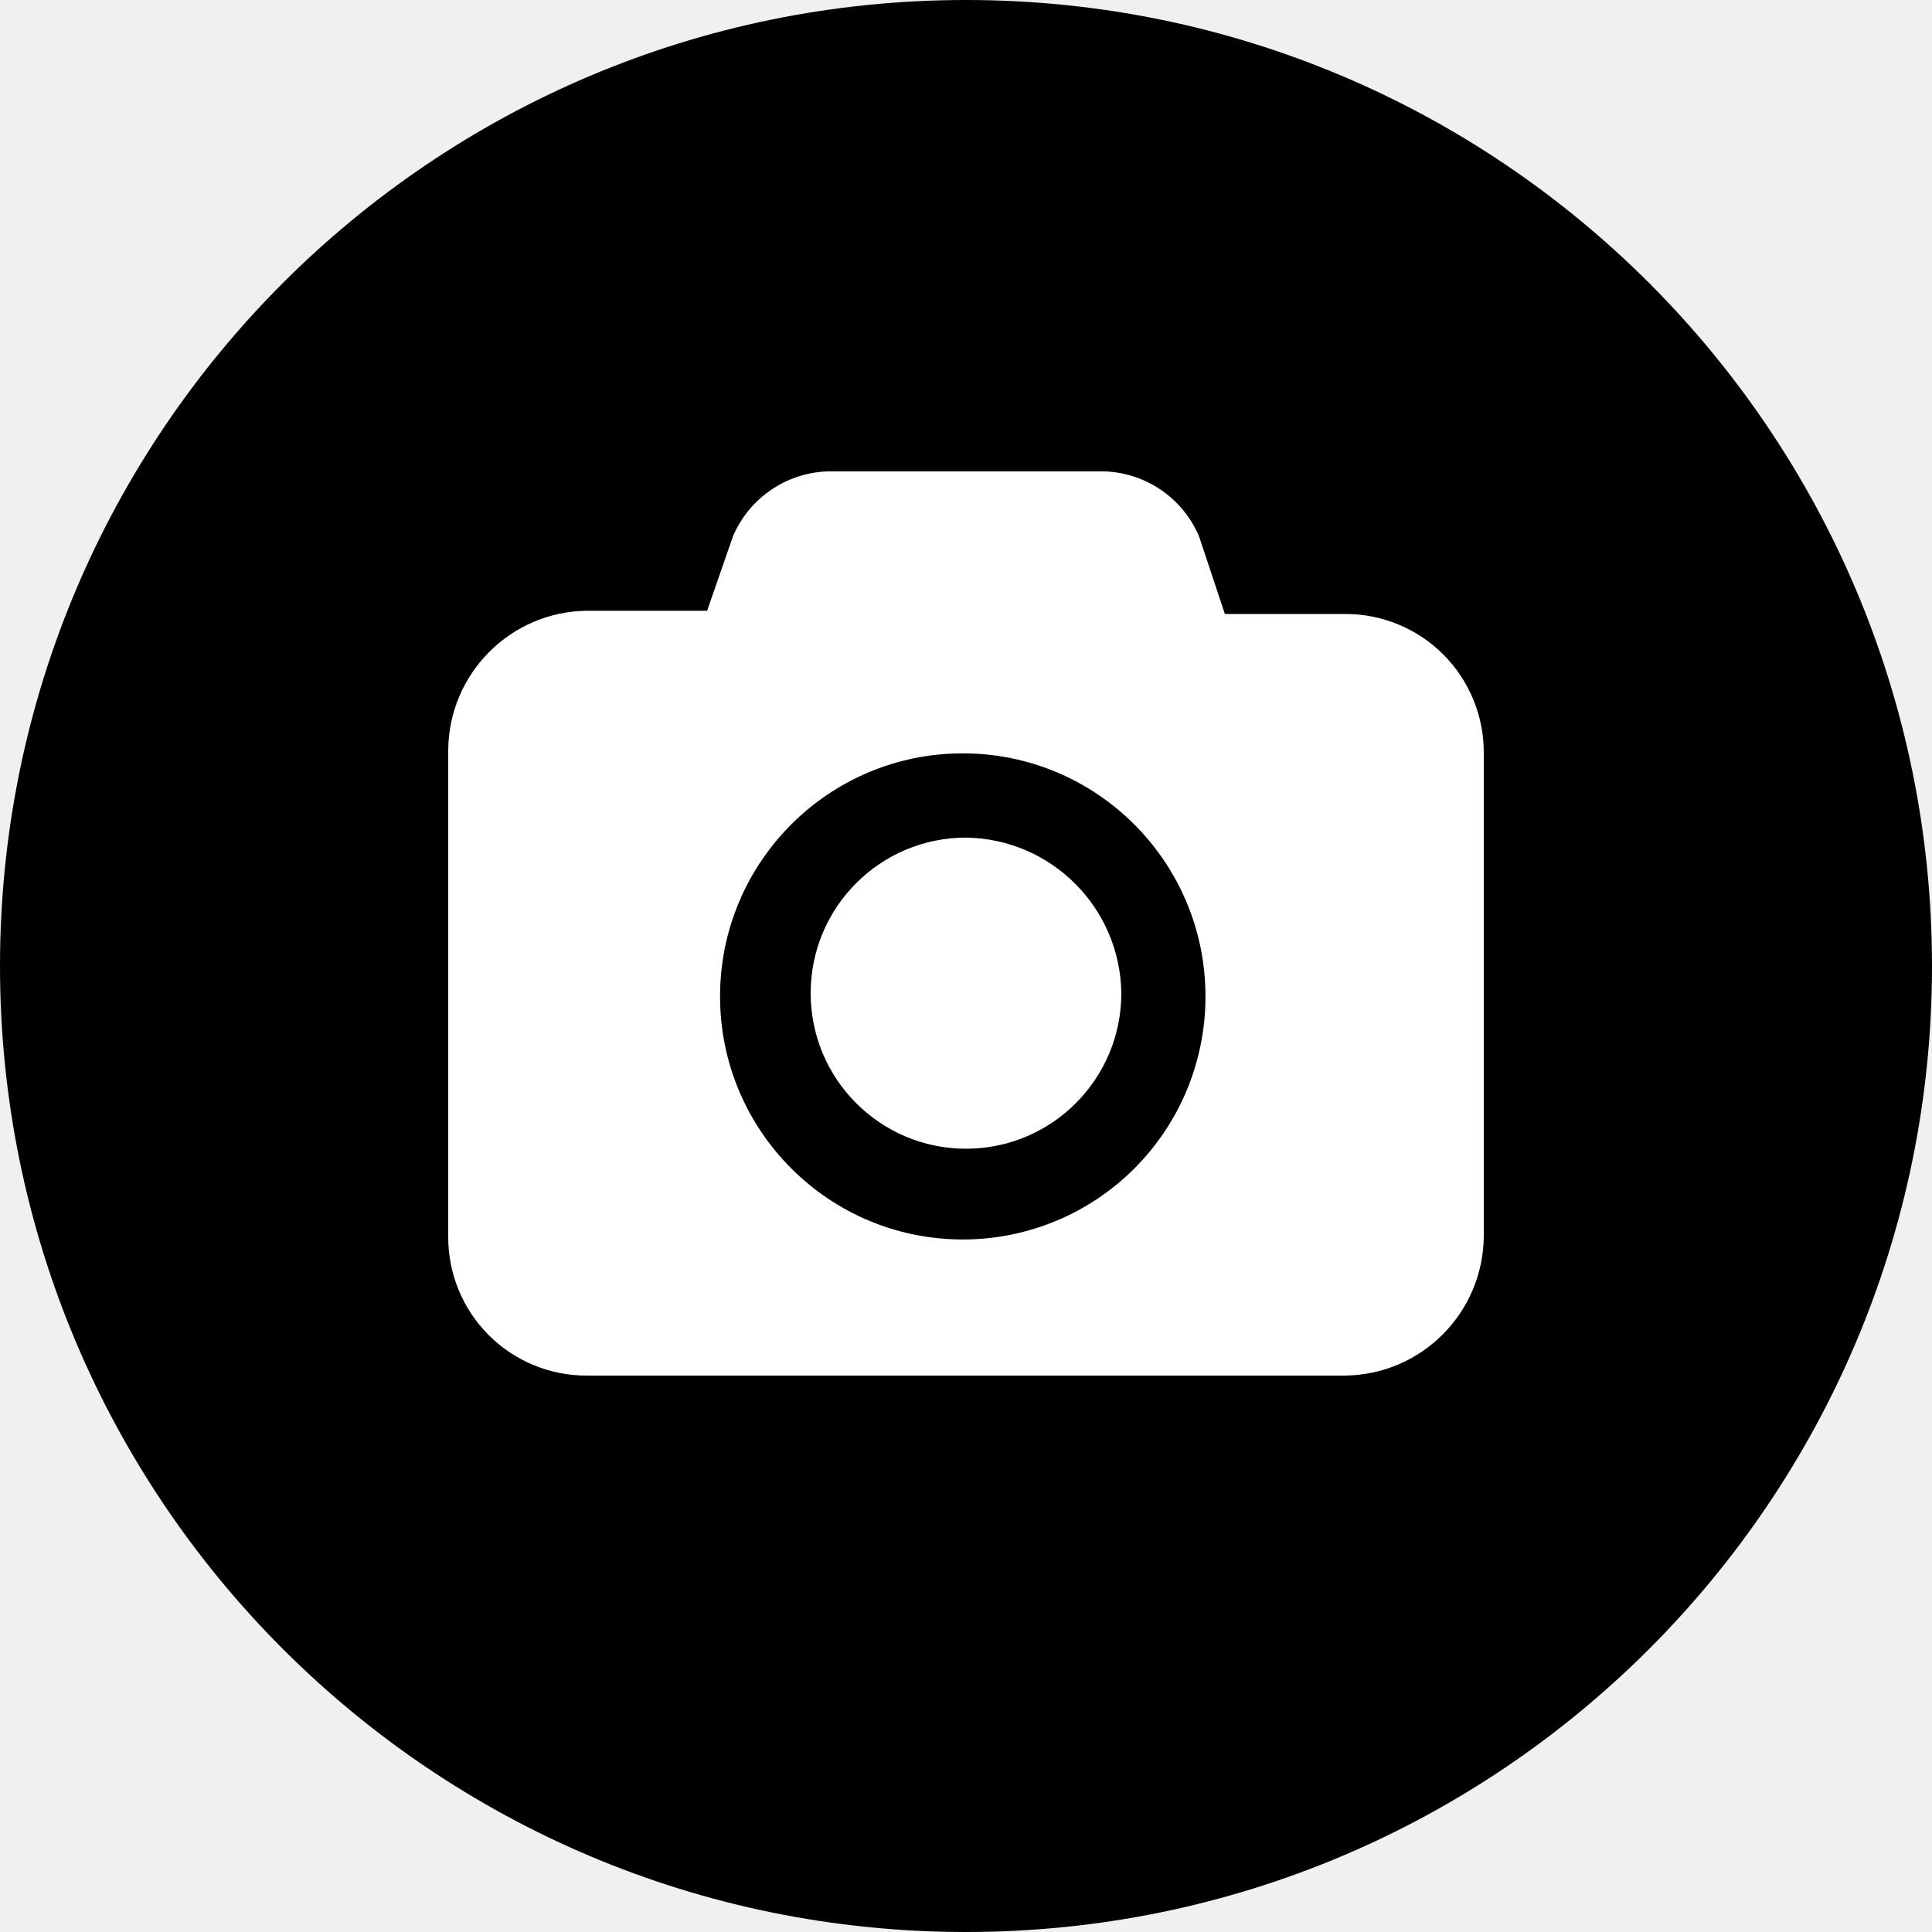
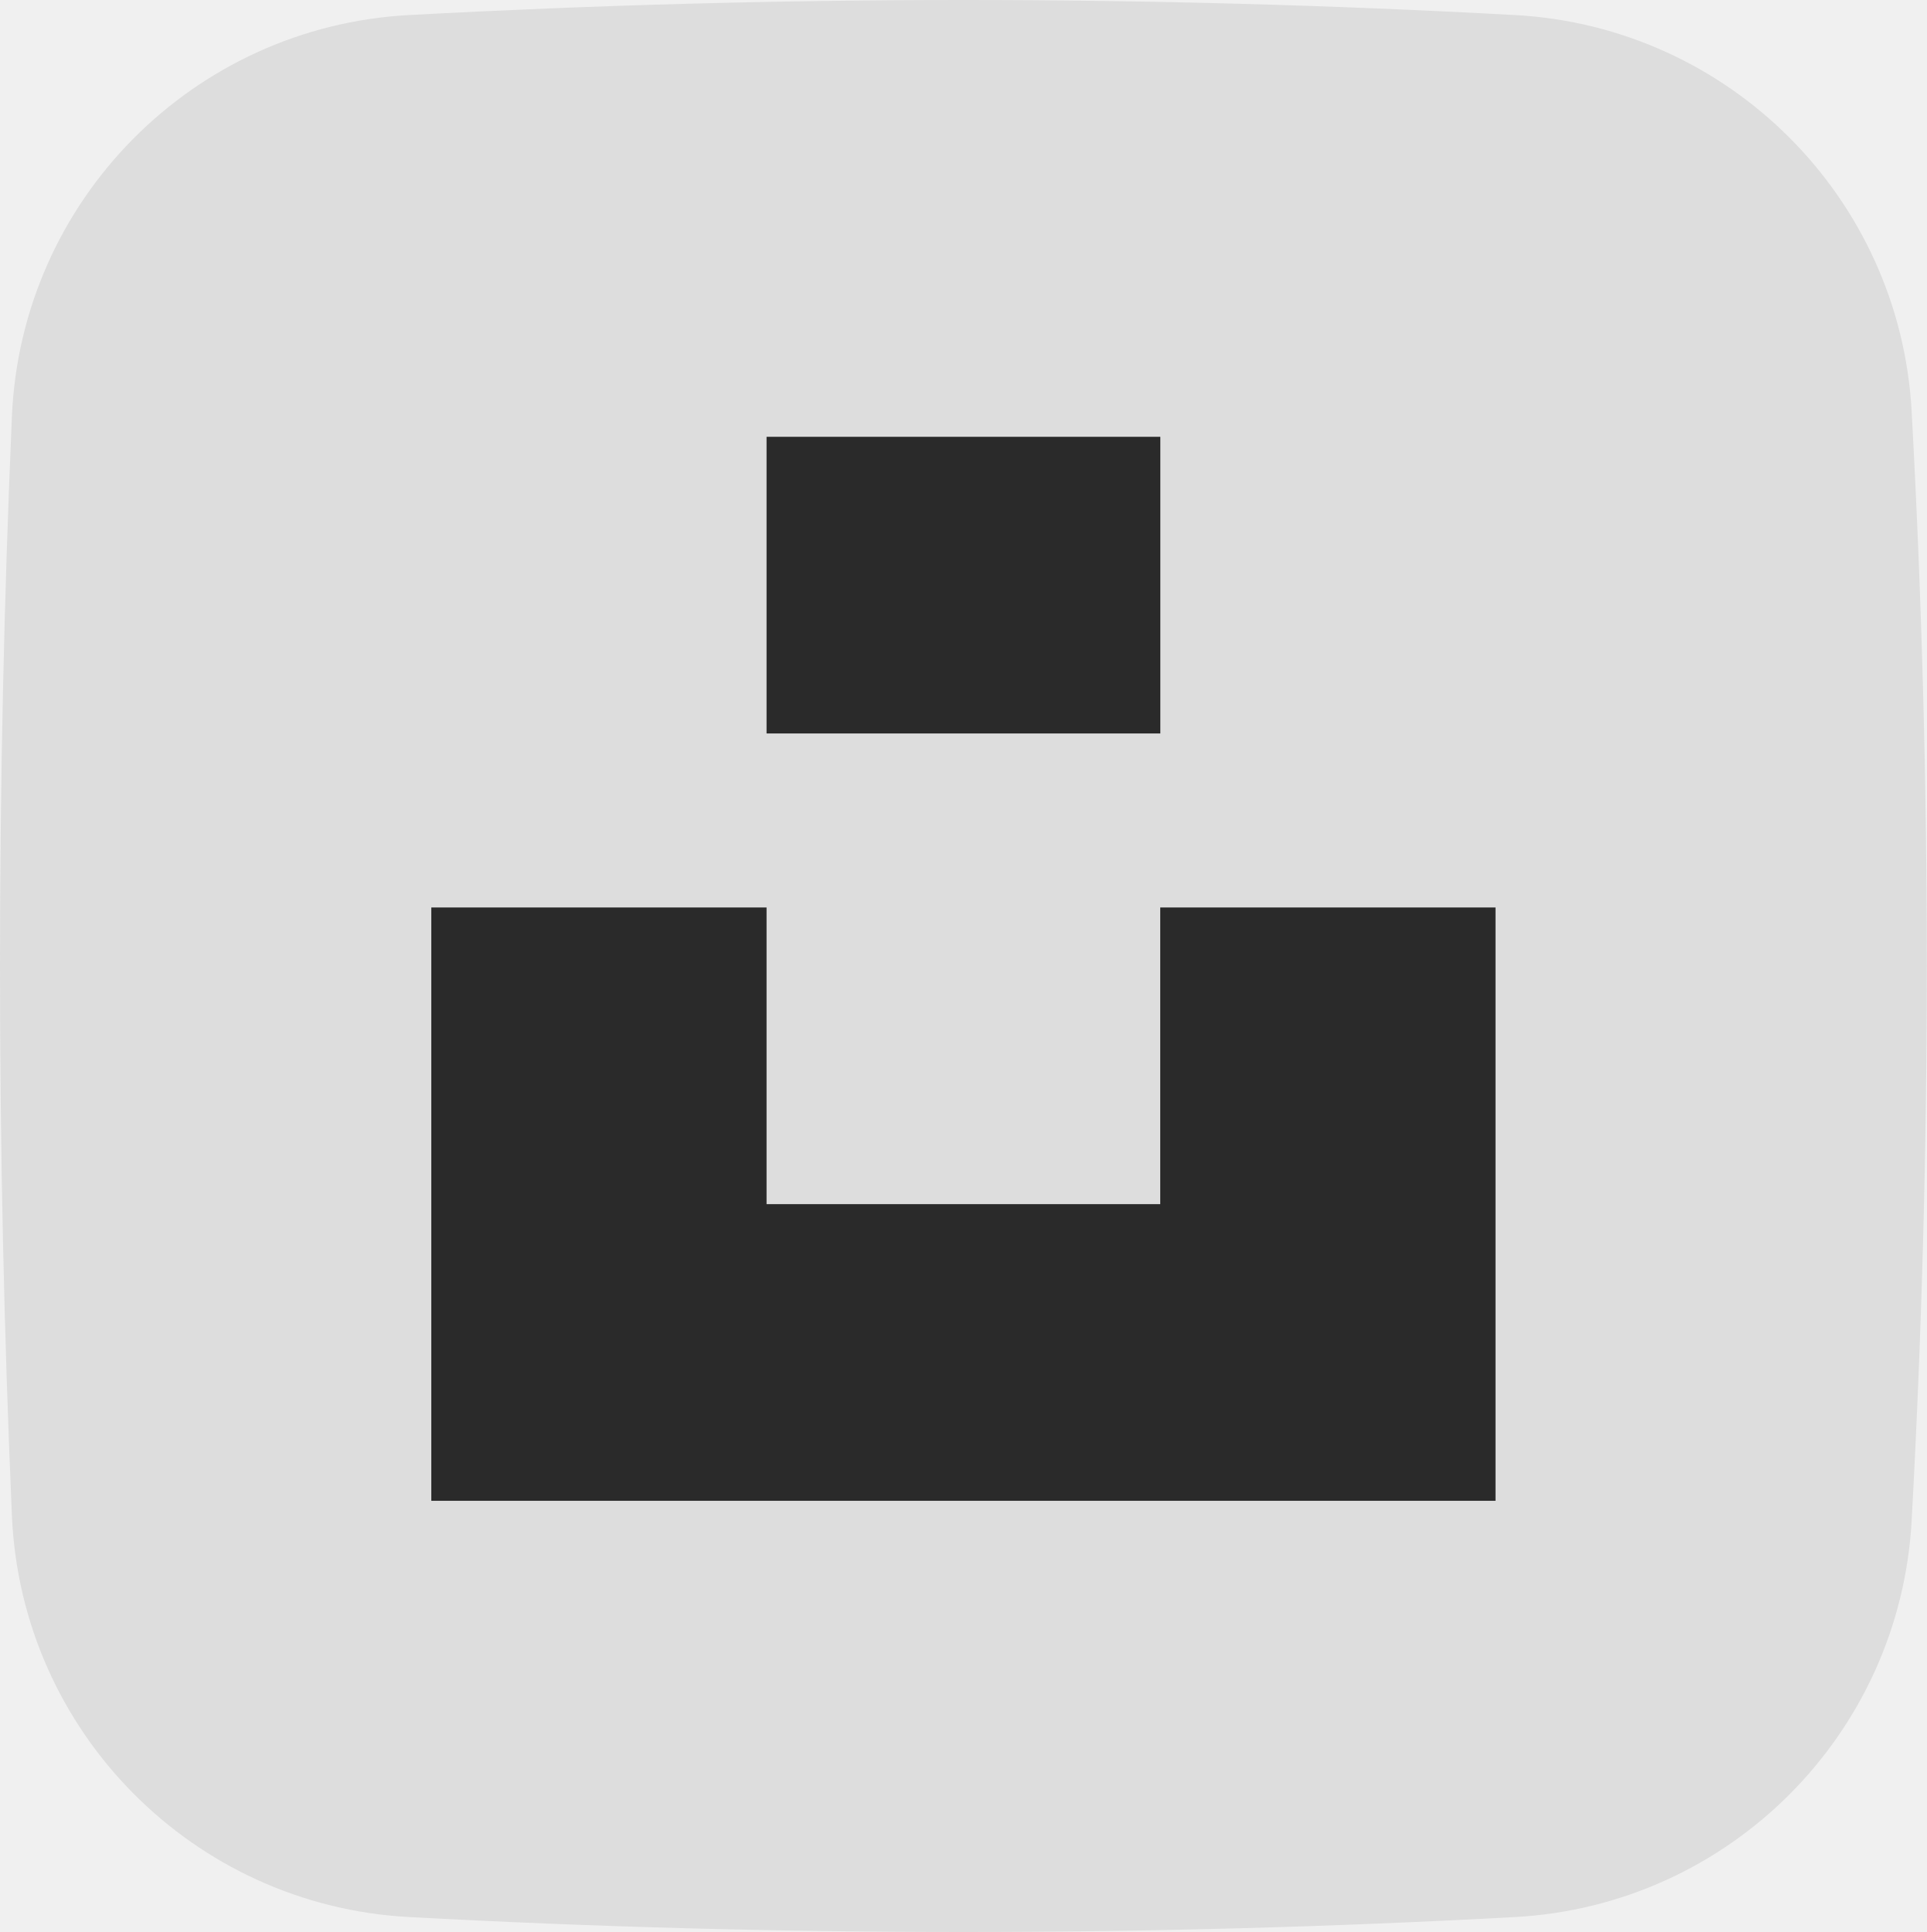
- <svg xmlns="http://www.w3.org/2000/svg" width="250px" height="250px" viewBox="0 0 250 250" version="1.1">
-   <defs />
-   <g id="Page-1" stroke="none" stroke-width="1" fill="none" fill-rule="evenodd">
-     <g id="Artboard">
-       <circle id="Oval" fill="#000000" cx="125" cy="125" r="125" />
-       <path d="M145.1,128.516 C145.1,139.633 136.101,148.645 125,148.645 C113.899,148.645 104.9,139.633 104.9,128.516 C104.9,117.399 113.899,108.387 125,108.387 C136.039,108.536 144.951,117.461 145.1,128.516 L145.1,128.516 Z M191.999,97.484 L191.999,159.967 C191.927,169.896 183.907,177.926 173.993,177.999 L76.007,177.999 C71.22,178.036 66.619,176.147 63.235,172.758 C59.85,169.368 57.964,164.761 58.001,159.967 L58.001,97.064 C58.073,87.136 66.093,79.105 76.007,79.032 L91.5,79.032 L94.85,69.387 C96.945,64.481 101.67,61.217 106.994,61 L143.006,61 C148.33,61.217 153.055,64.481 155.15,69.387 L158.5,79.452 L173.993,79.452 C178.78,79.415 183.381,81.304 186.765,84.693 C190.15,88.083 192.036,92.69 191.999,97.484 L191.999,97.484 Z M155.987,128.935 C155.987,111.565 141.926,97.484 124.581,97.484 C107.236,97.484 93.175,111.565 93.175,128.935 C93.175,146.305 107.236,160.387 124.581,160.387 C132.914,160.398 140.909,157.088 146.801,151.187 C152.693,145.286 155.998,137.28 155.987,128.935 Z" id="Shape" fill="#FFFFFF" fill-rule="nonzero" />
-     </g>
+ <svg xmlns="http://www.w3.org/2000/svg" width="344" height="345" viewBox="0 0 344 345">
+   <g fill="none" fill-rule="evenodd">
+     <path fill="#DDD" d="M73.013,2.687 C106.188,0.896 139.184,-3.78753344e-15 172,0 C204.832,0 237.664,0.896 270.496,2.689 L270.496,2.689 C308.699,4.775 339.208,35.283 341.295,73.486 C343.098,106.491 344,139.495 344,172.5 C344,205.511 343.098,238.523 341.294,271.534 L341.294,271.534 C339.206,309.74 308.693,340.249 270.487,342.331 C237.836,344.11 205.007,345 172,345 C139.007,345 106.015,344.111 73.022,342.333 L73.022,342.333 C34.474,340.256 3.799,309.257 2.128,270.69 C0.709,237.96 1.89395185e-15,205.23 0,172.5 C0,139.777 0.709,107.054 2.127,74.331 L2.127,74.331 C3.798,35.766 34.469,4.768 73.013,2.687 Z" />
+     <path fill="#2A2A2A" fill-rule="nonzero" d="M207.143,162.05 L207.143,215.025 L136.857,215.025 L136.857,162.05 L77,162.05 L77,268 L267,268 L267,162.05 L207.143,162.05 Z M136.857,78 L207.158,78 L207.158,130.975 L136.857,130.975 L136.857,78 Z" />
  </g>
</svg>
